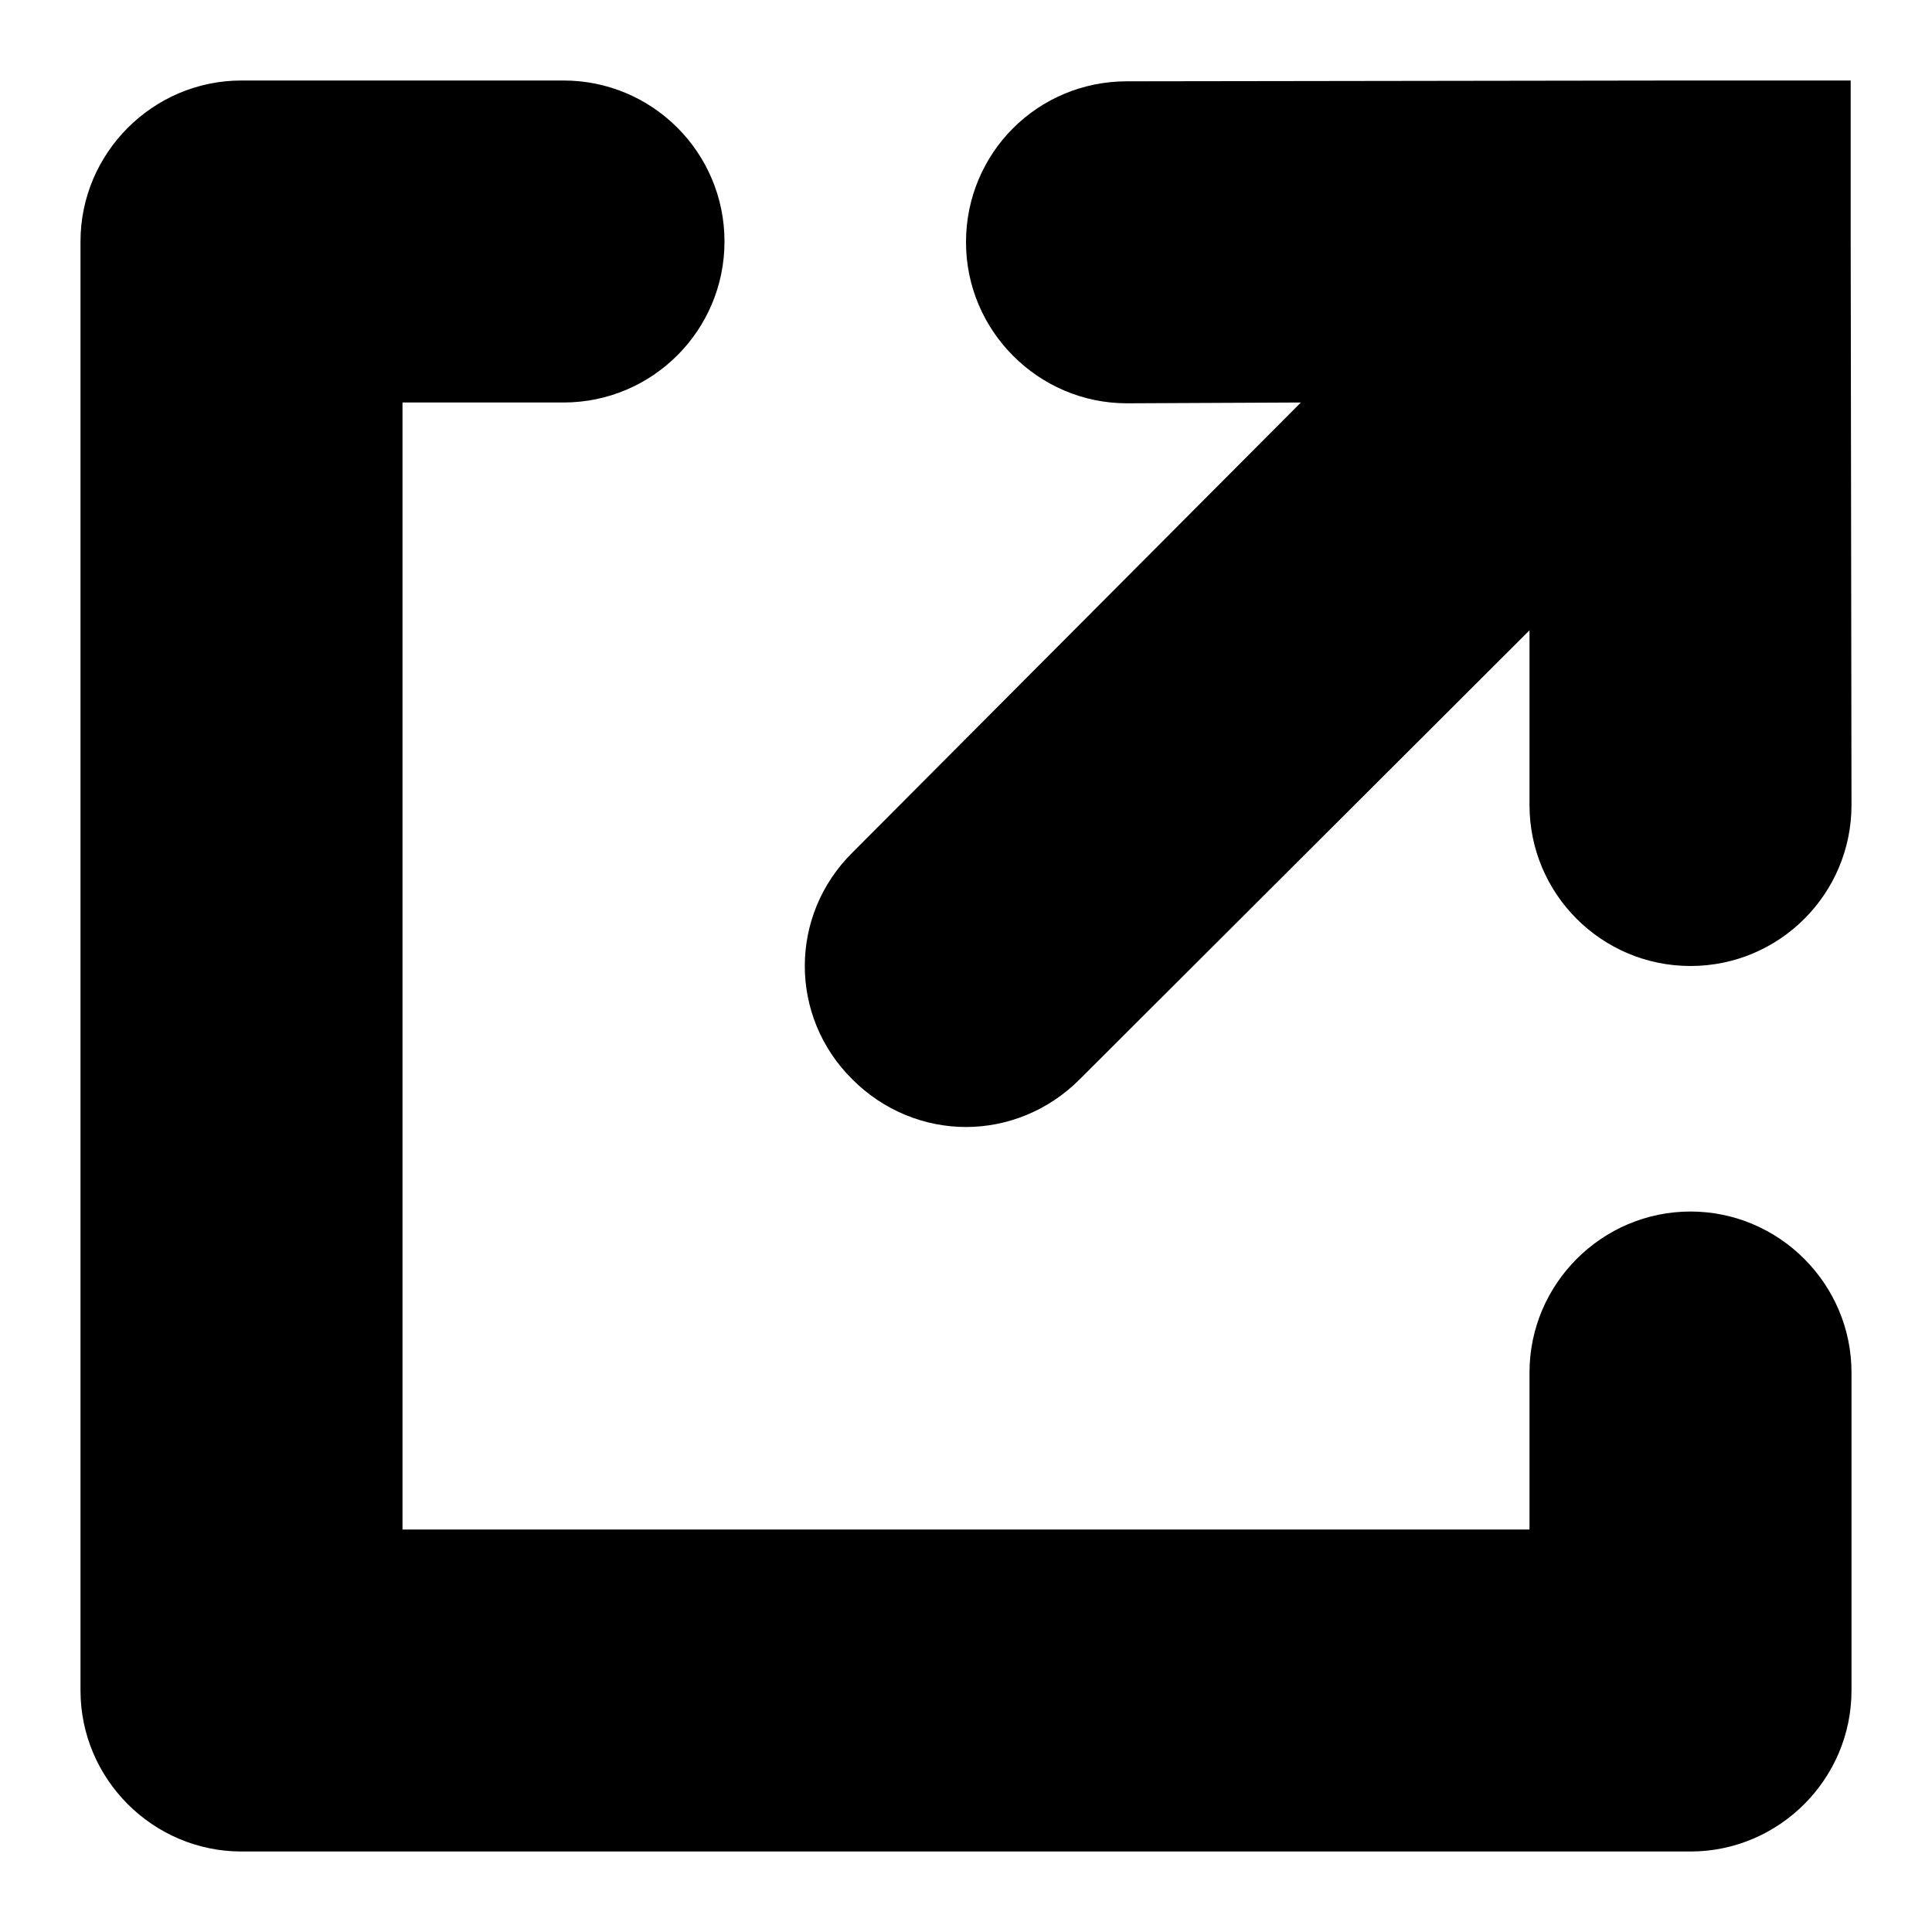
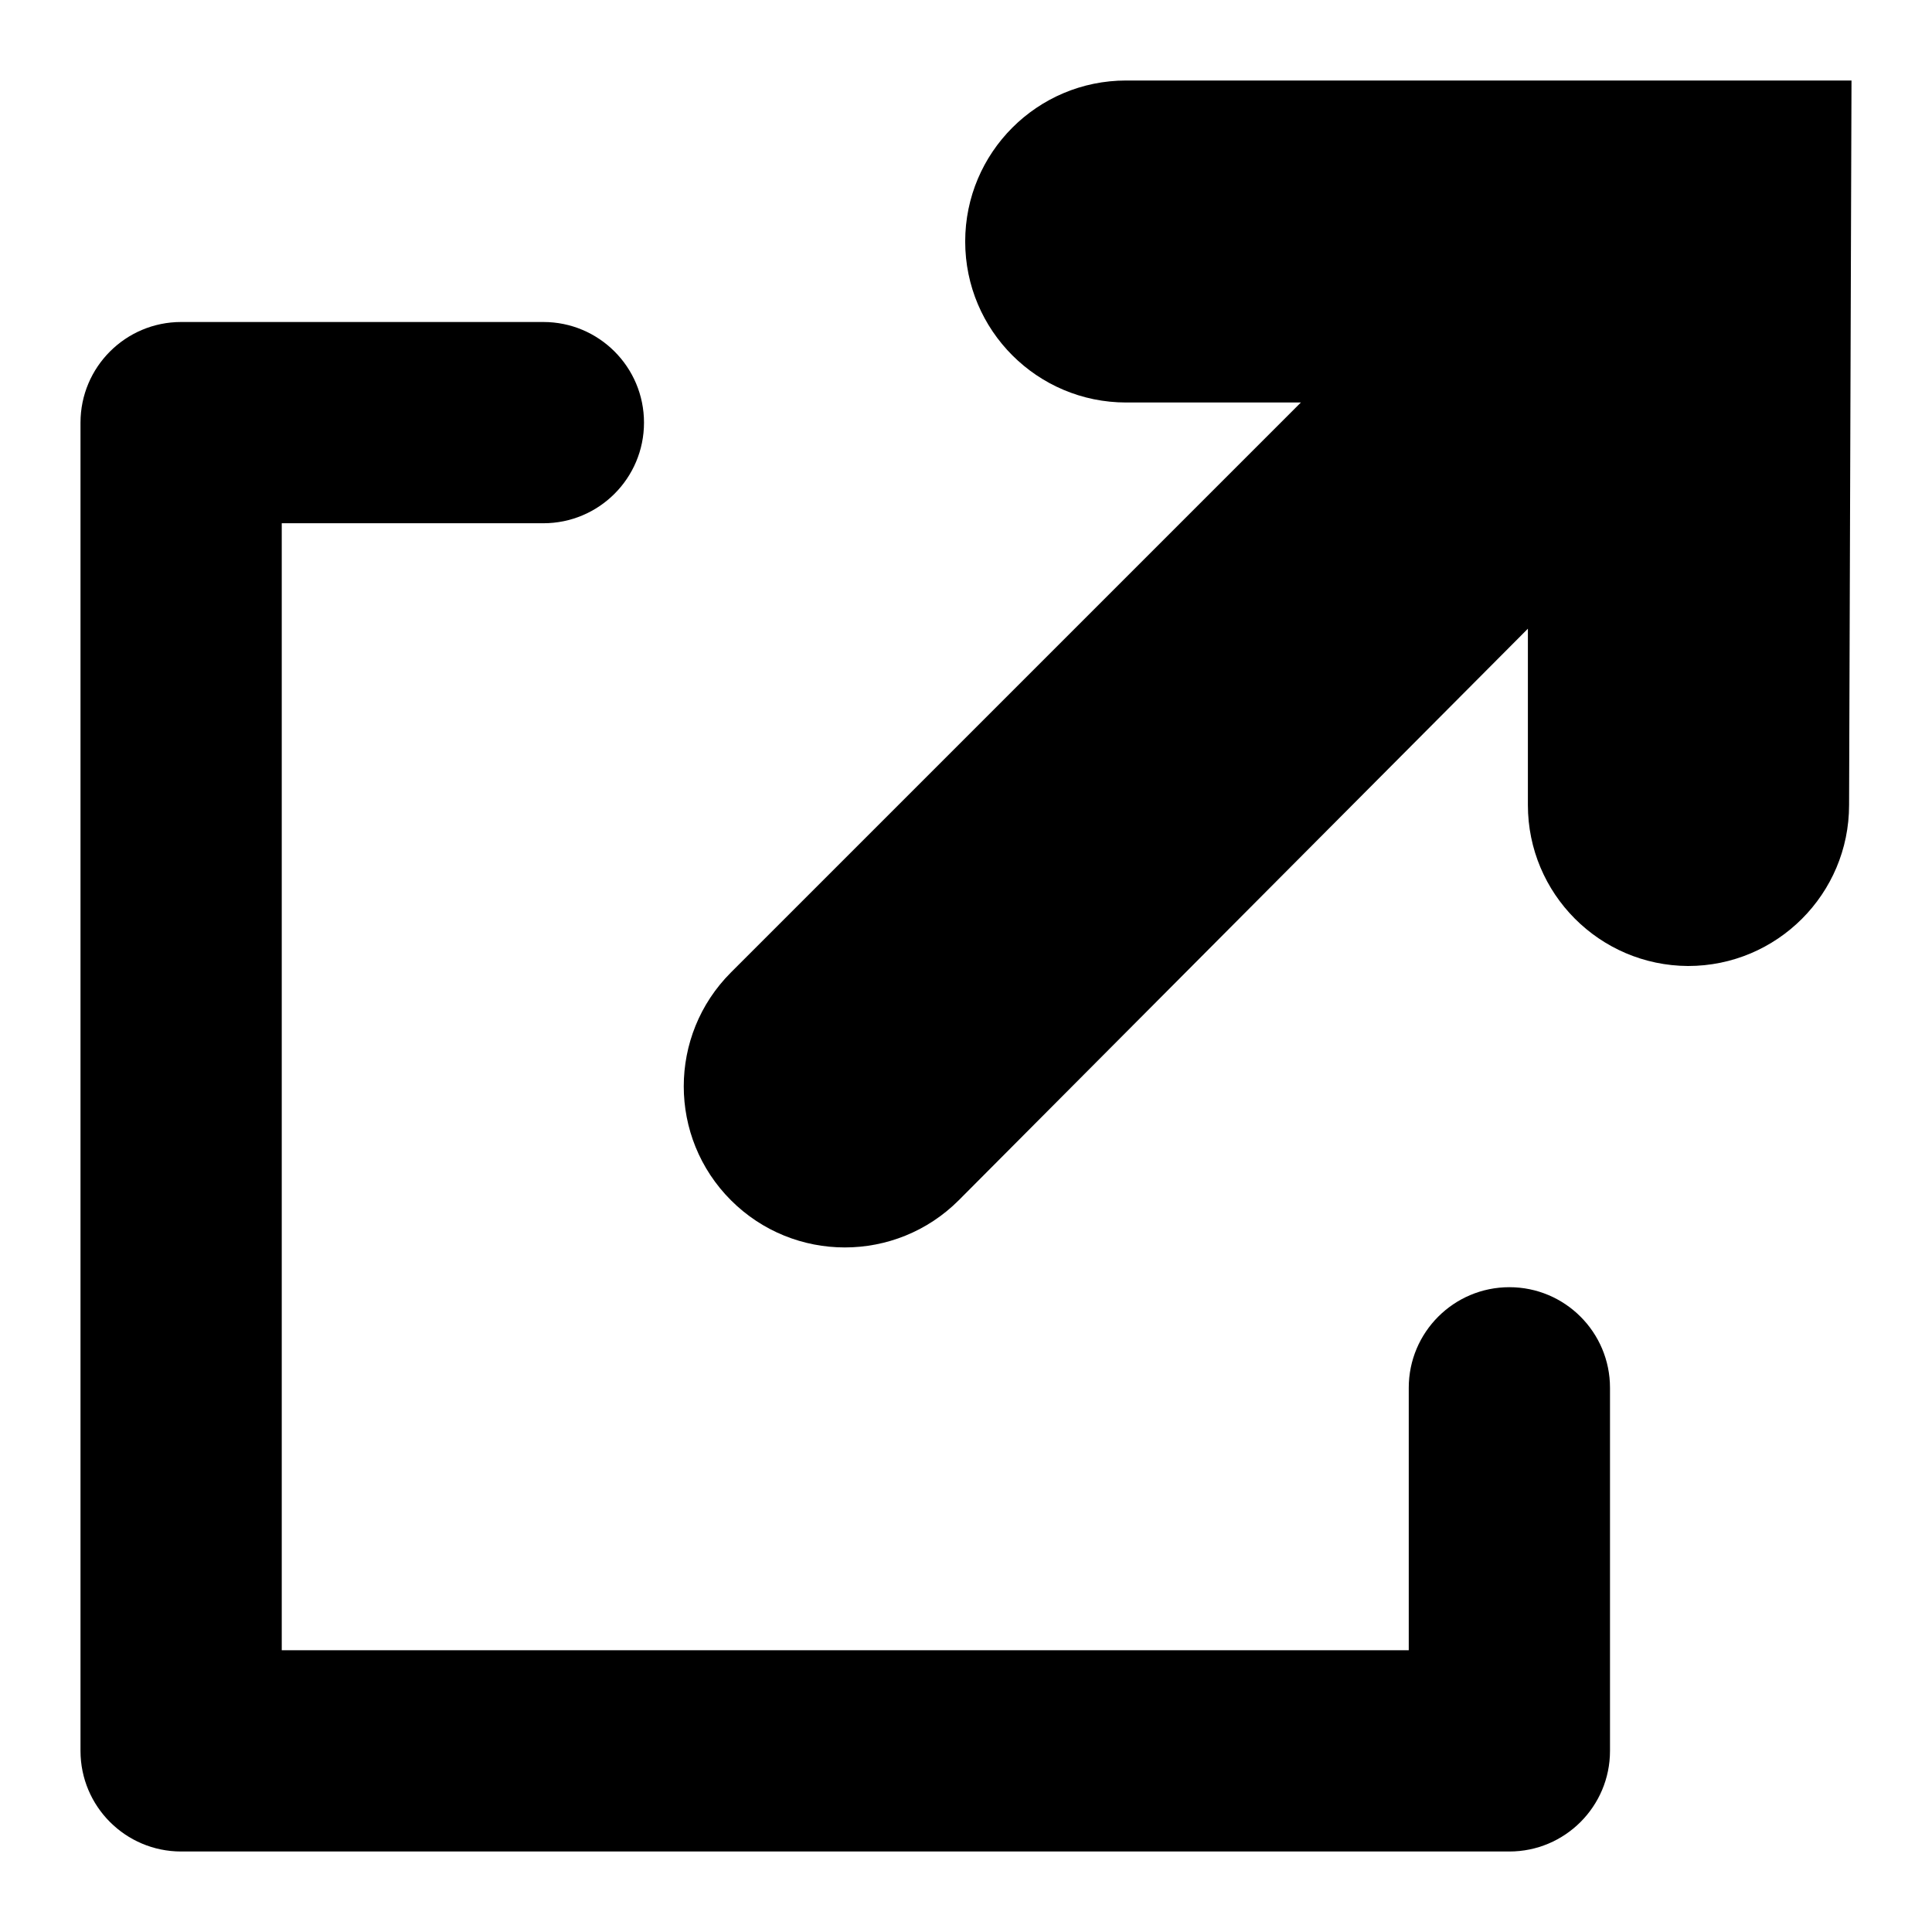
<svg xmlns="http://www.w3.org/2000/svg" width="24" height="24">
-   <path d="M21 15.05c1.1 0 2 .9 2 2V21c0 1.1-.9 2-2 2H3c-1.1 0-2-.9-2-2V3c0-1.1.9-2 2-2h4a2 2 0 1 1 0 4H5v14h14v-1.95c0-1.1.9-2 2-2zM12 14c-.51 0-1.02-.2-1.41-.59-.79-.78-.79-2.04 0-2.82L16.16 5 14 5.01c-1.1 0-2-.9-2-2 0-1.11.89-2 2-2L20.99 1h2v2l.01 7a2 2 0 1 1-4 0V7.83l-5.59 5.58c-.39.39-.9.59-1.41.59z" />
+   <path d="M20.97 12a2 2 0 0 1-1.99-2V7.81l-7.07 7.1a2 2 0 1 1-2.83-2.83L16.16 5h-2.17a2 2 0 0 1 0-4H23l-.03 9a2 2 0 0 1-2 2zM6.75 4a1.25 1.25 0 1 1 0 2.5H3.5v14h14v-3.26a1.25 1.25 0 1 1 2.5 0v4.51c0 .69-.56 1.25-1.25 1.25H2.25C1.56 23 1 22.44 1 21.75V5.25C1 4.56 1.56 4 2.25 4z" />
</svg>
